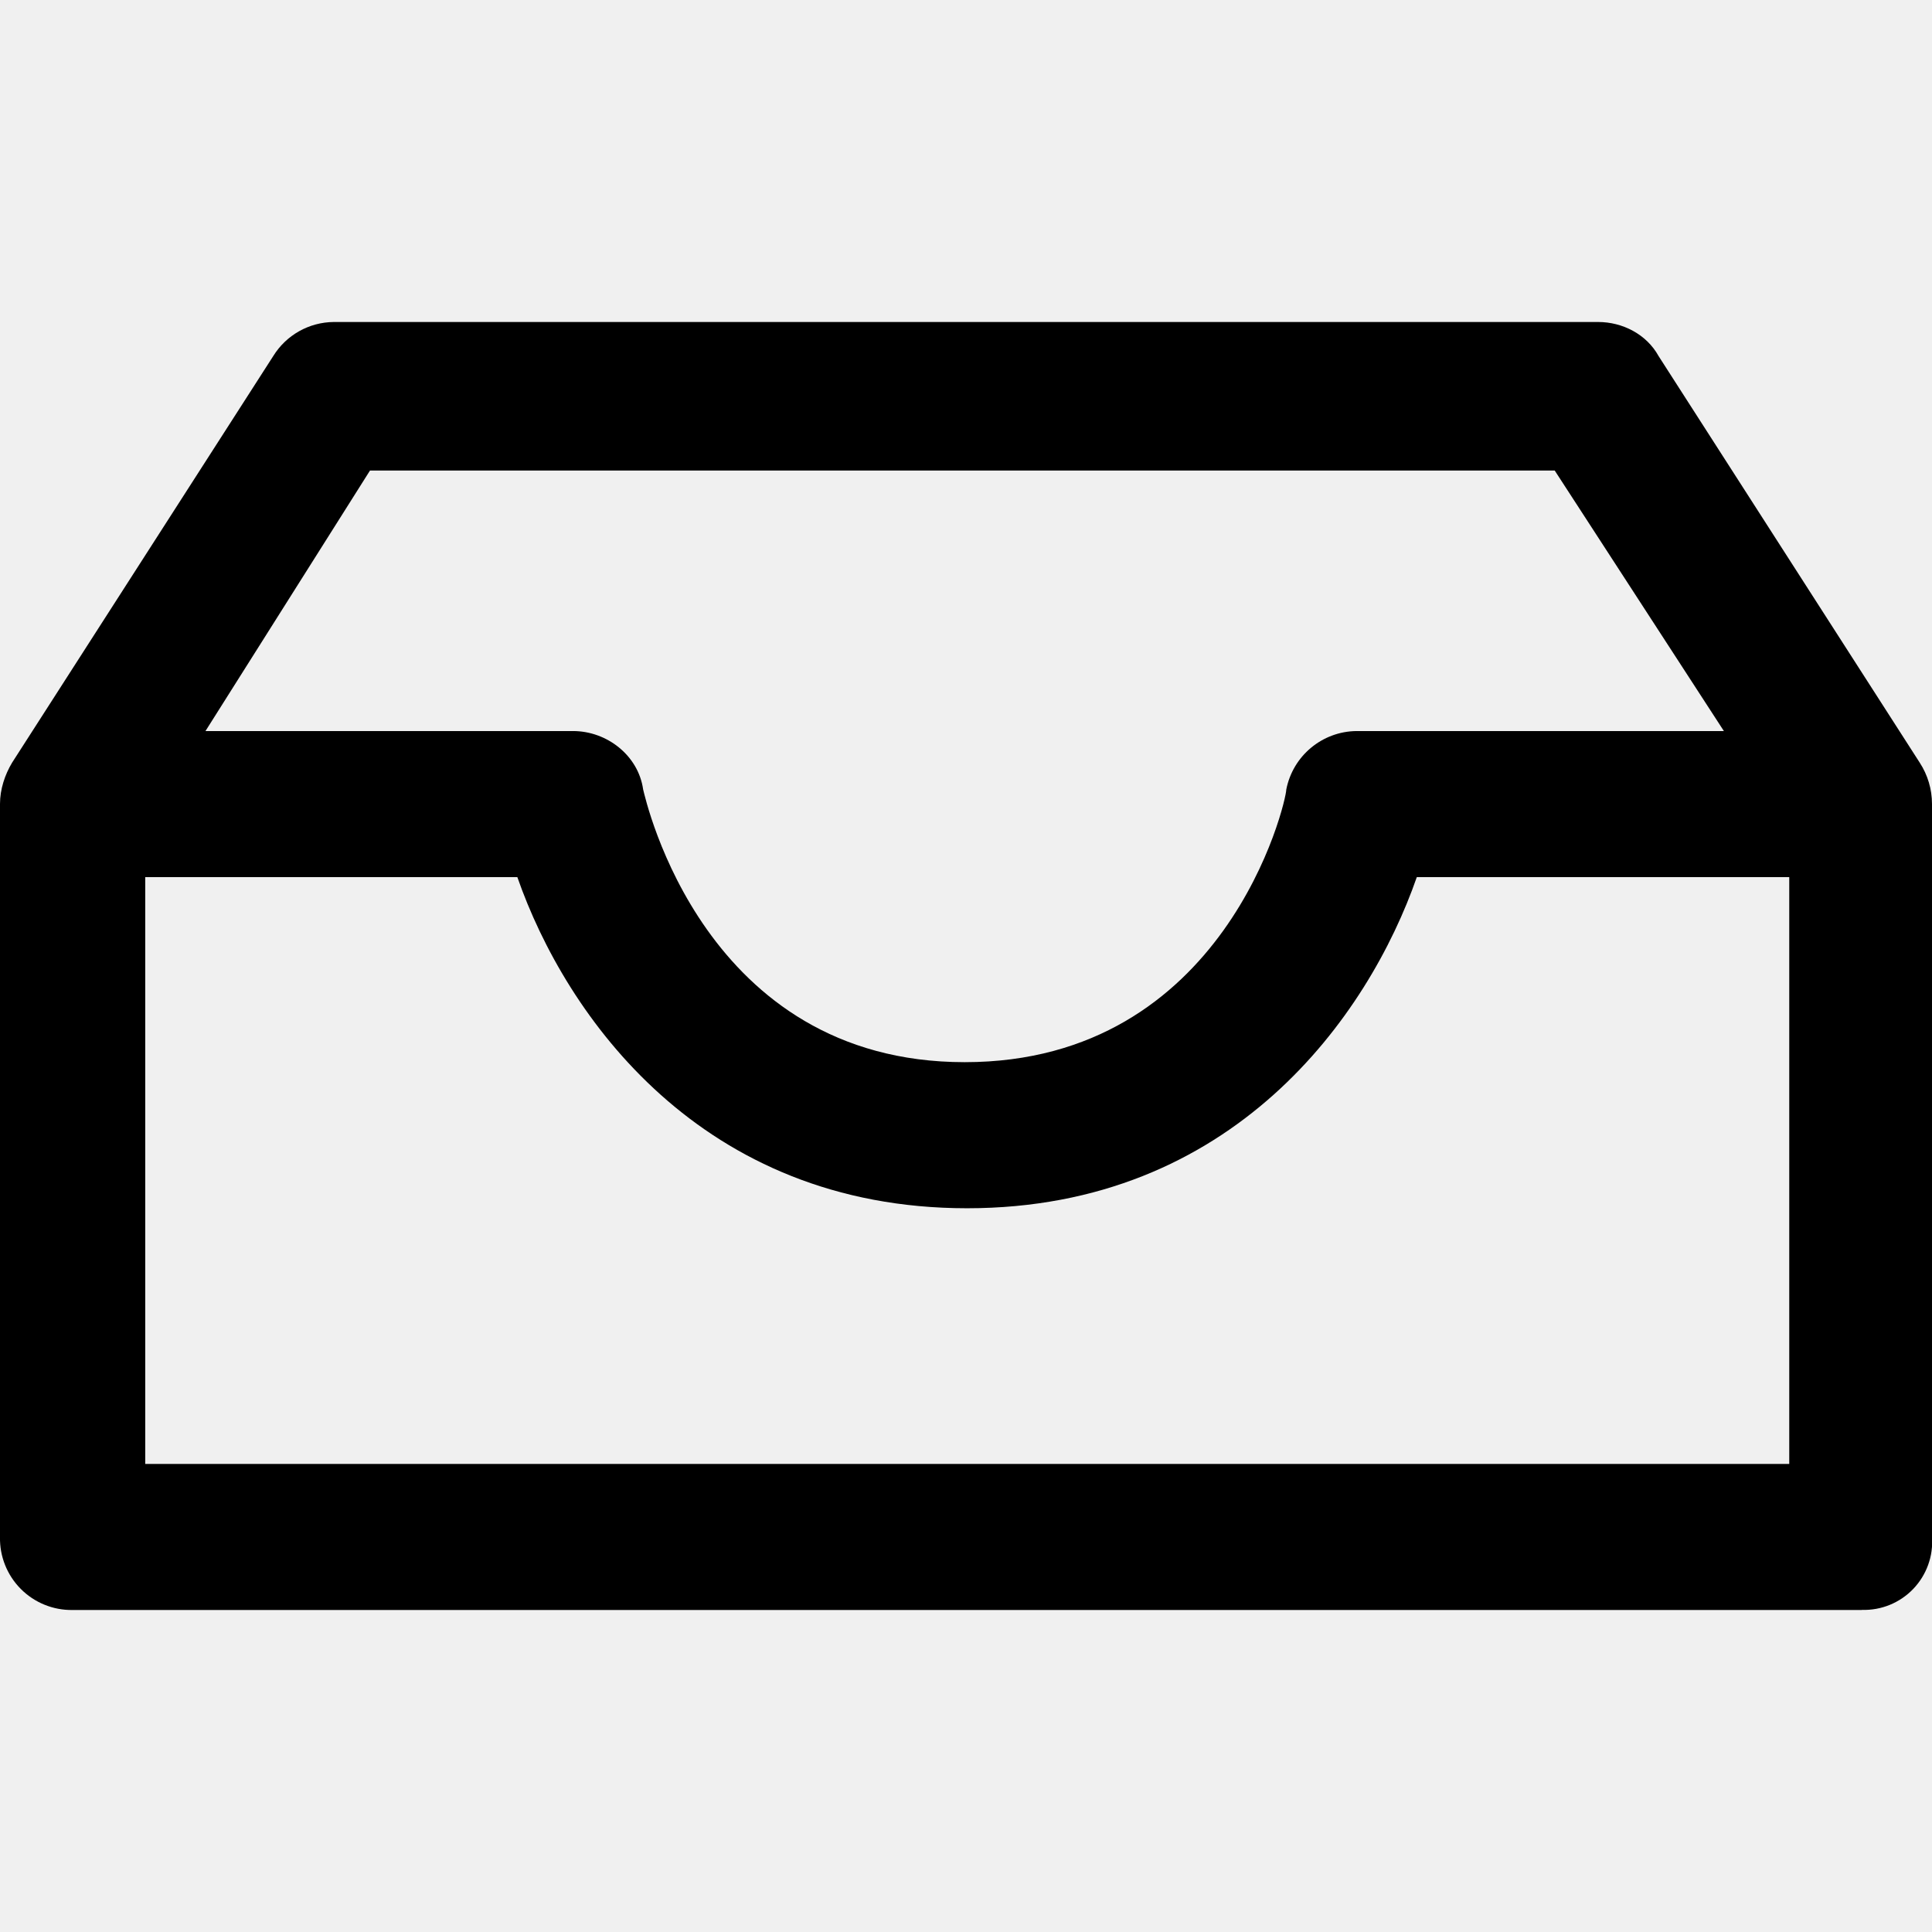
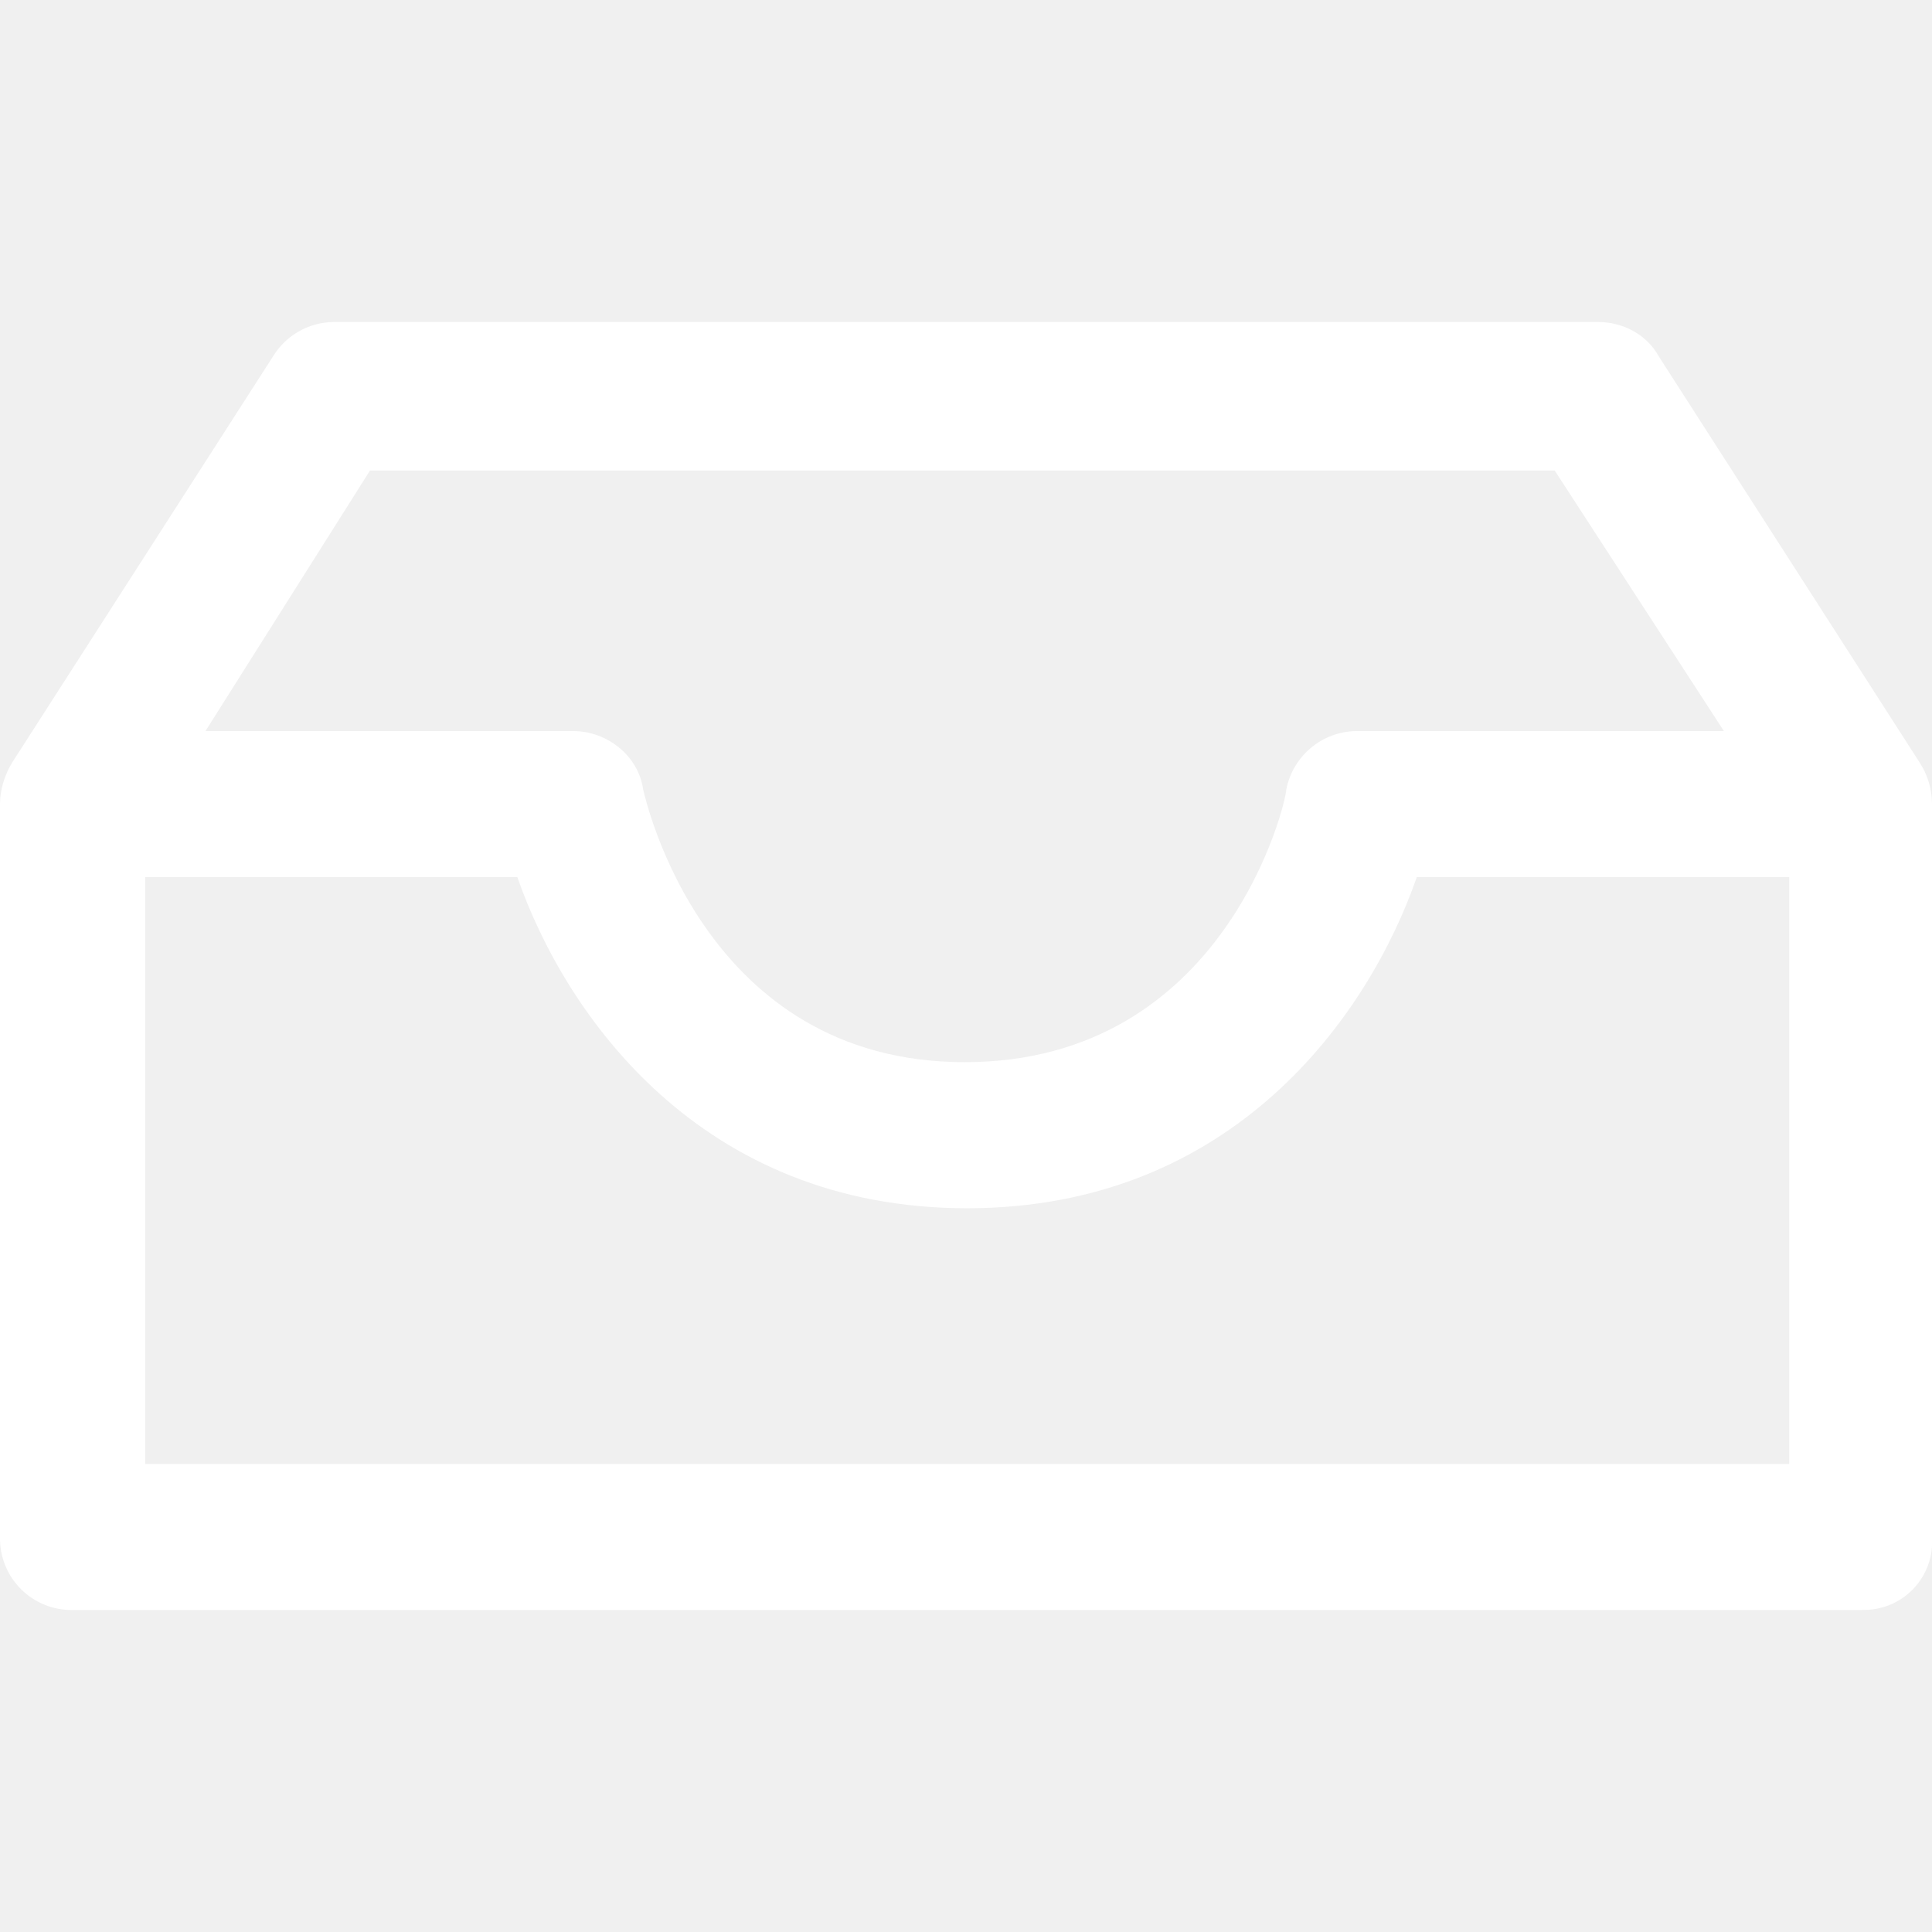
<svg xmlns="http://www.w3.org/2000/svg" width="18" height="18" viewBox="0 0 18 18">
  <g fill="none" fill-rule="nonzero">
    <path fill="#D8D8D8" fill-opacity="0" d="M0 0h18v18H0z" />
-     <path fill="#000" d="M17.346 15H.676A.666.666 0 0 1 0 14.32V7.49c0-.136.045-.272.113-.385l2.433-3.788A.669.669 0 0 1 3.109 3H14.89c.225 0 .45.113.563.318l2.433 3.788A.707.707 0 0 1 18 7.49v6.828a.635.635 0 0 1-.653.681zM1.352 13.639H16.67V8.172H13.2c-.45 1.293-1.711 3.085-4.19 3.085-2.477 0-3.739-1.792-4.19-3.085H1.353v5.467zm.563-6.828h3.424c.315 0 .608.227.653.544.023.091.563 2.541 2.996 2.541s2.996-2.427 2.996-2.54a.674.674 0 0 1 .653-.545h3.424l-1.576-2.427H3.447L1.915 6.81z" />
+     <path fill="#fff" d="M17.346 15H.676A.666.666 0 0 1 0 14.32V7.49c0-.136.045-.272.113-.385l2.433-3.788A.669.669 0 0 1 3.109 3H14.89c.225 0 .45.113.563.318l2.433 3.788A.707.707 0 0 1 18 7.49v6.828a.635.635 0 0 1-.653.681zM1.352 13.639H16.67V8.172H13.2c-.45 1.293-1.711 3.085-4.19 3.085-2.477 0-3.739-1.792-4.19-3.085H1.353v5.467zm.563-6.828h3.424c.315 0 .608.227.653.544.023.091.563 2.541 2.996 2.541s2.996-2.427 2.996-2.54a.674.674 0 0 1 .653-.545h3.424l-1.576-2.427H3.447L1.915 6.81z" />
  </g>
</svg>
